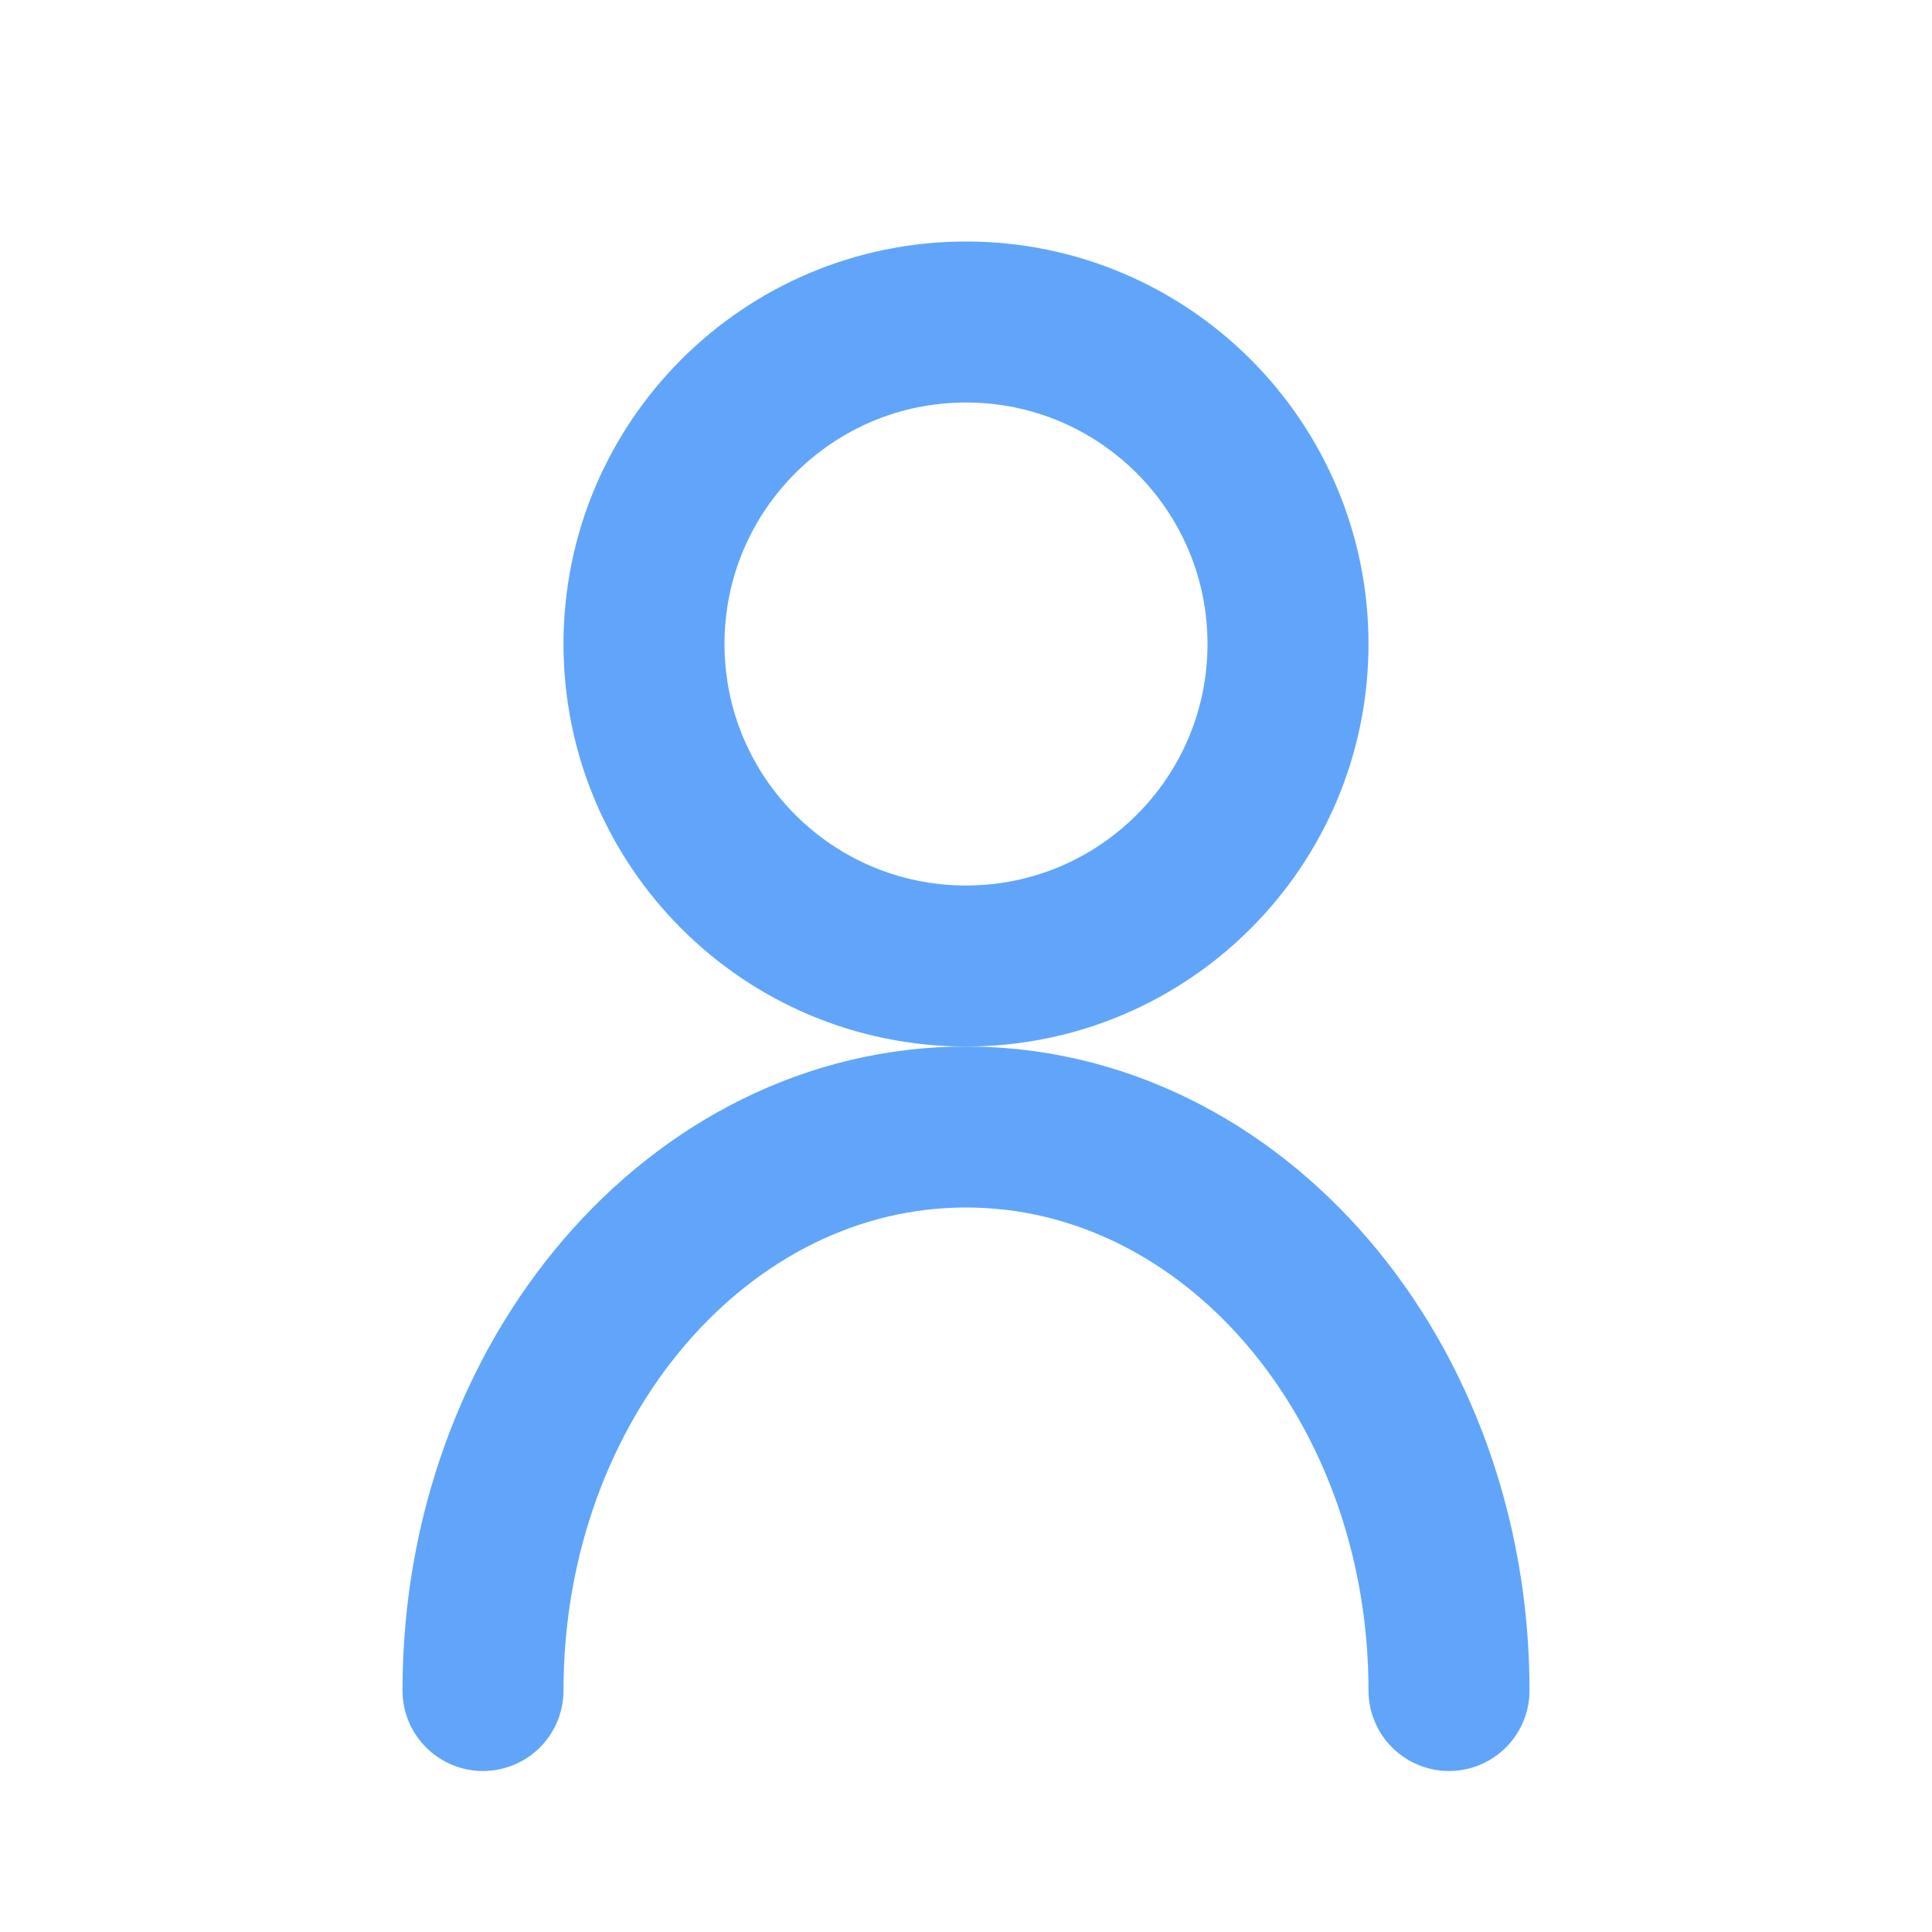
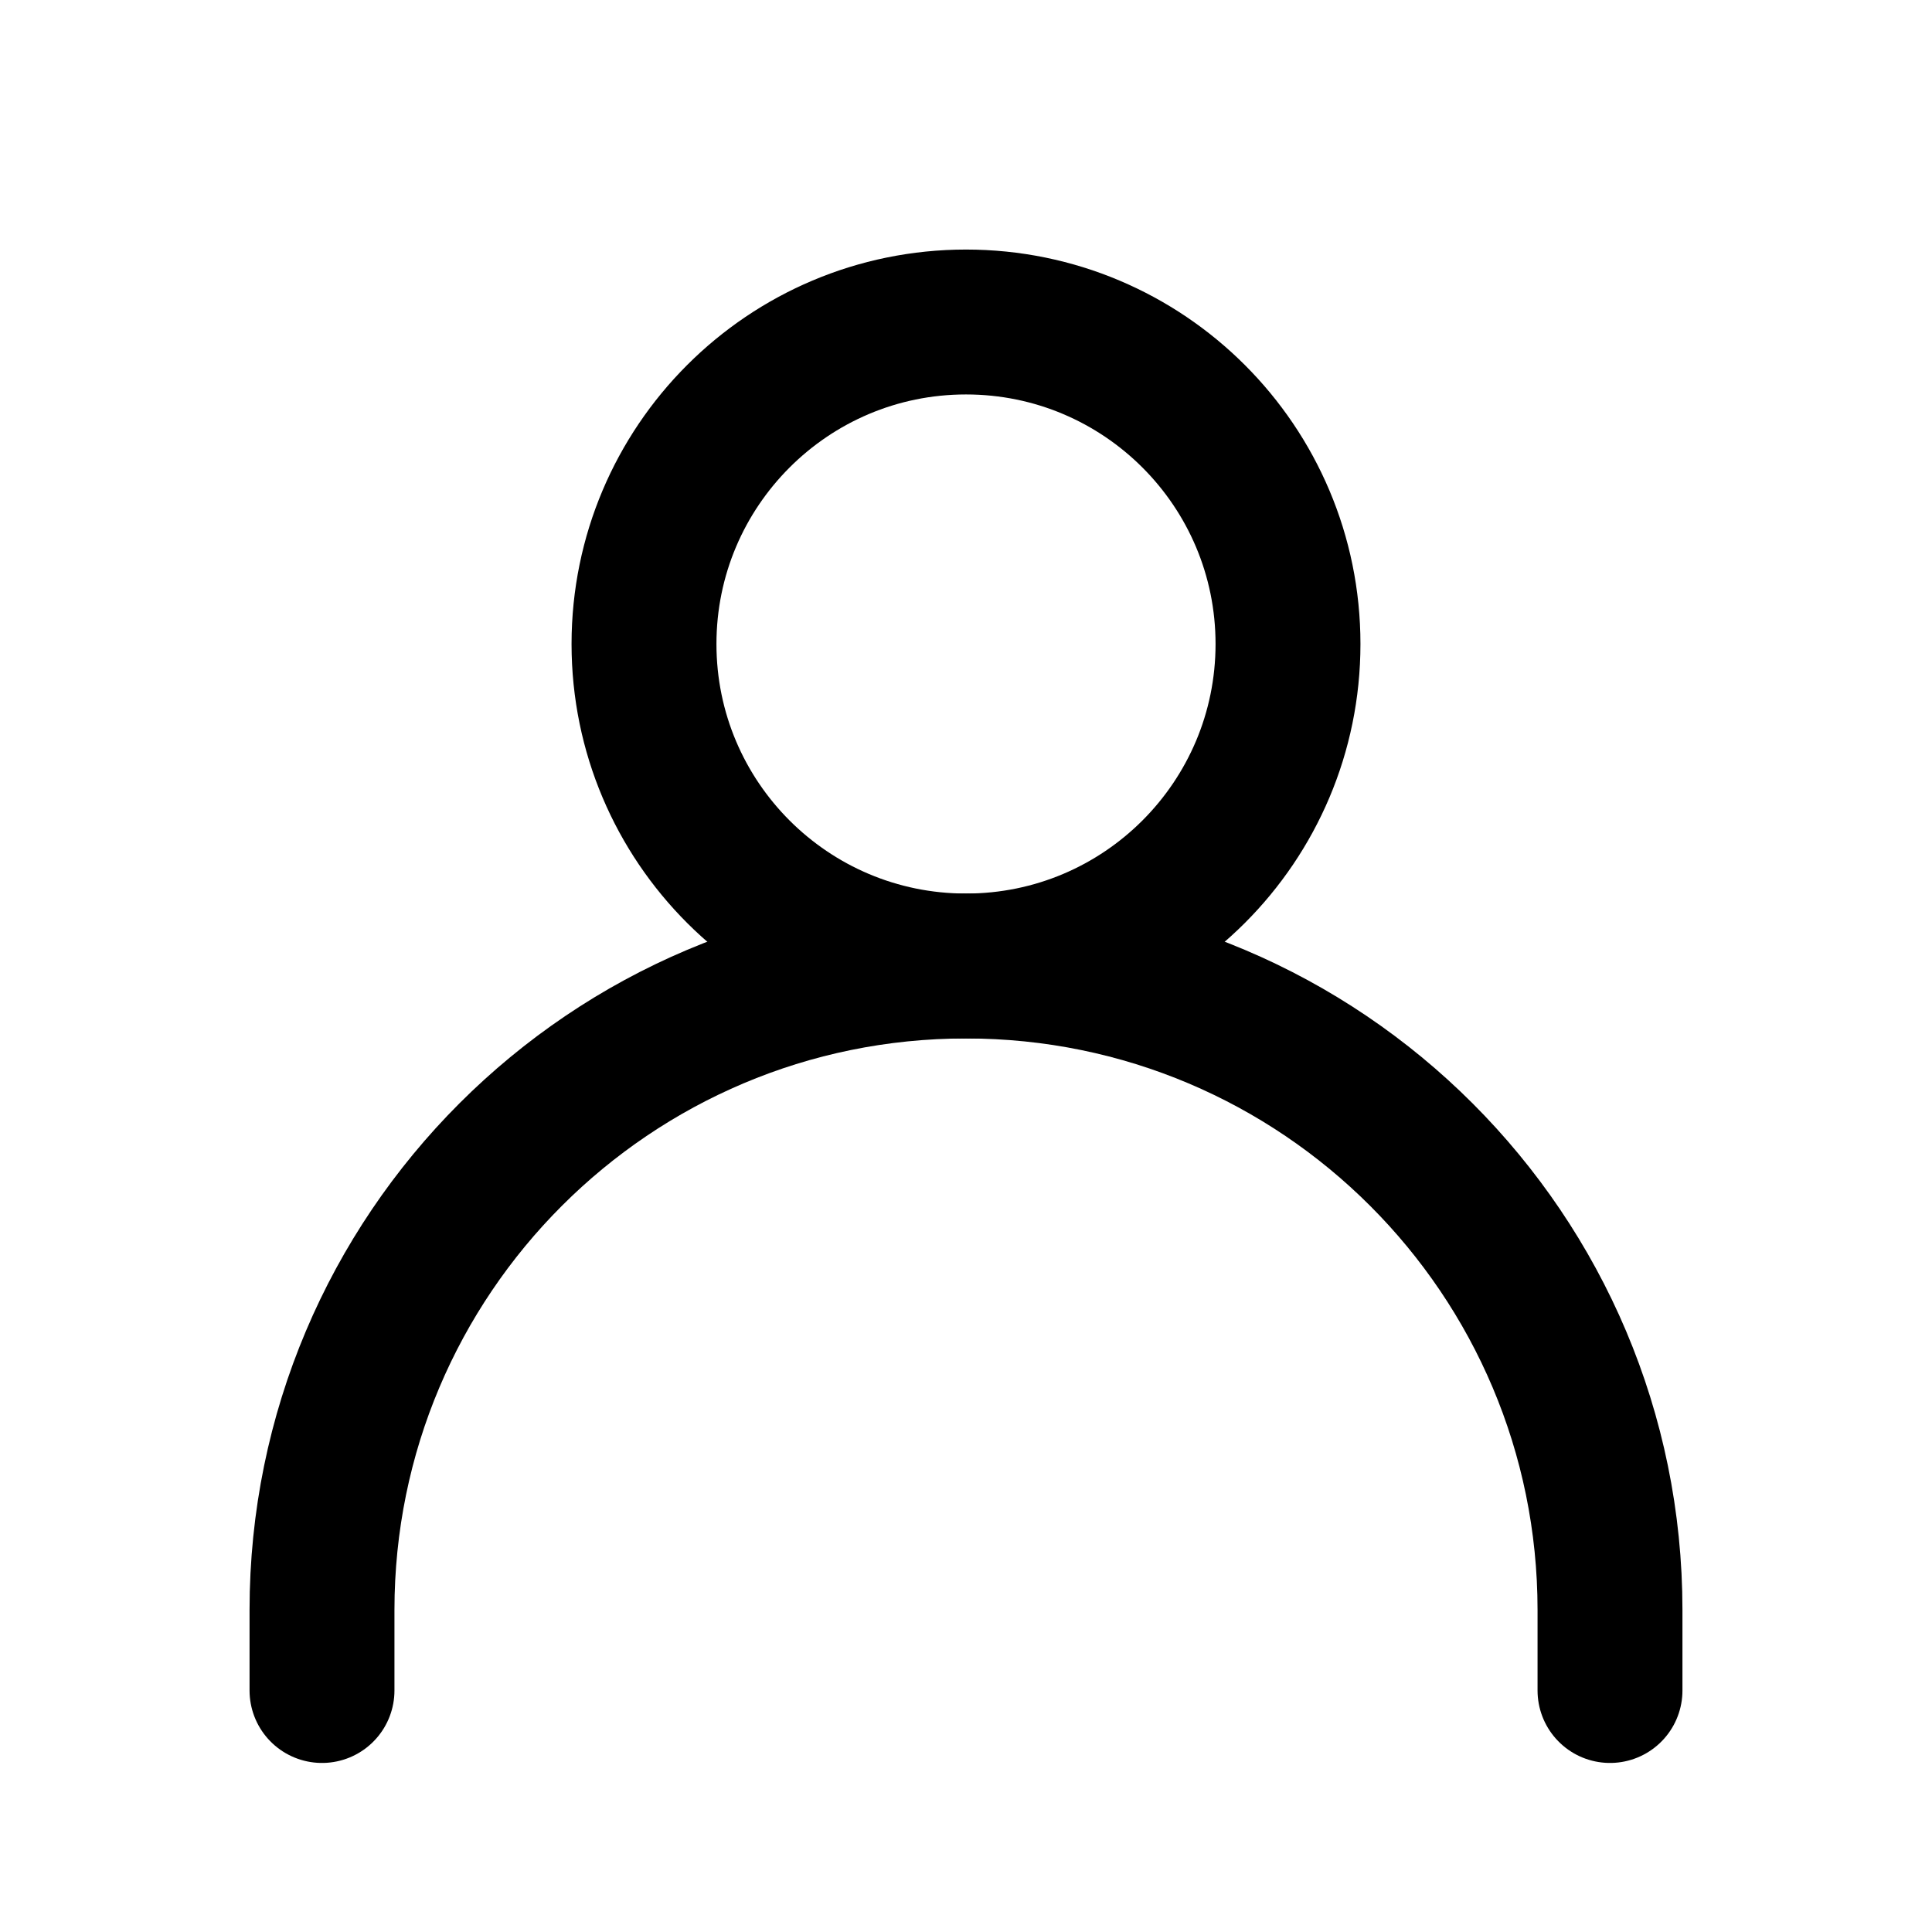
- <svg xmlns="http://www.w3.org/2000/svg" width="24" height="24" viewBox="0 0 24 24" fill="none">
-   <circle cx="12" cy="8" r="4" stroke="#60A5FA" stroke-width="2" />
-   <path d="M6 21C6 17.134 8.686 14 12 14C15.314 14 18 17.134 18 21" stroke="#60A5FA" stroke-width="2" stroke-linecap="round" />
+ <svg xmlns="http://www.w3.org/2000/svg" viewBox="0 0 24 24" fill="none" stroke="currentColor" stroke-width="1.8" stroke-linecap="round" stroke-linejoin="round">
+   <circle cx="12" cy="8" r="4" />
+   <path d="M4 21v-1a8 8 0 0116 0v1" />
</svg>
